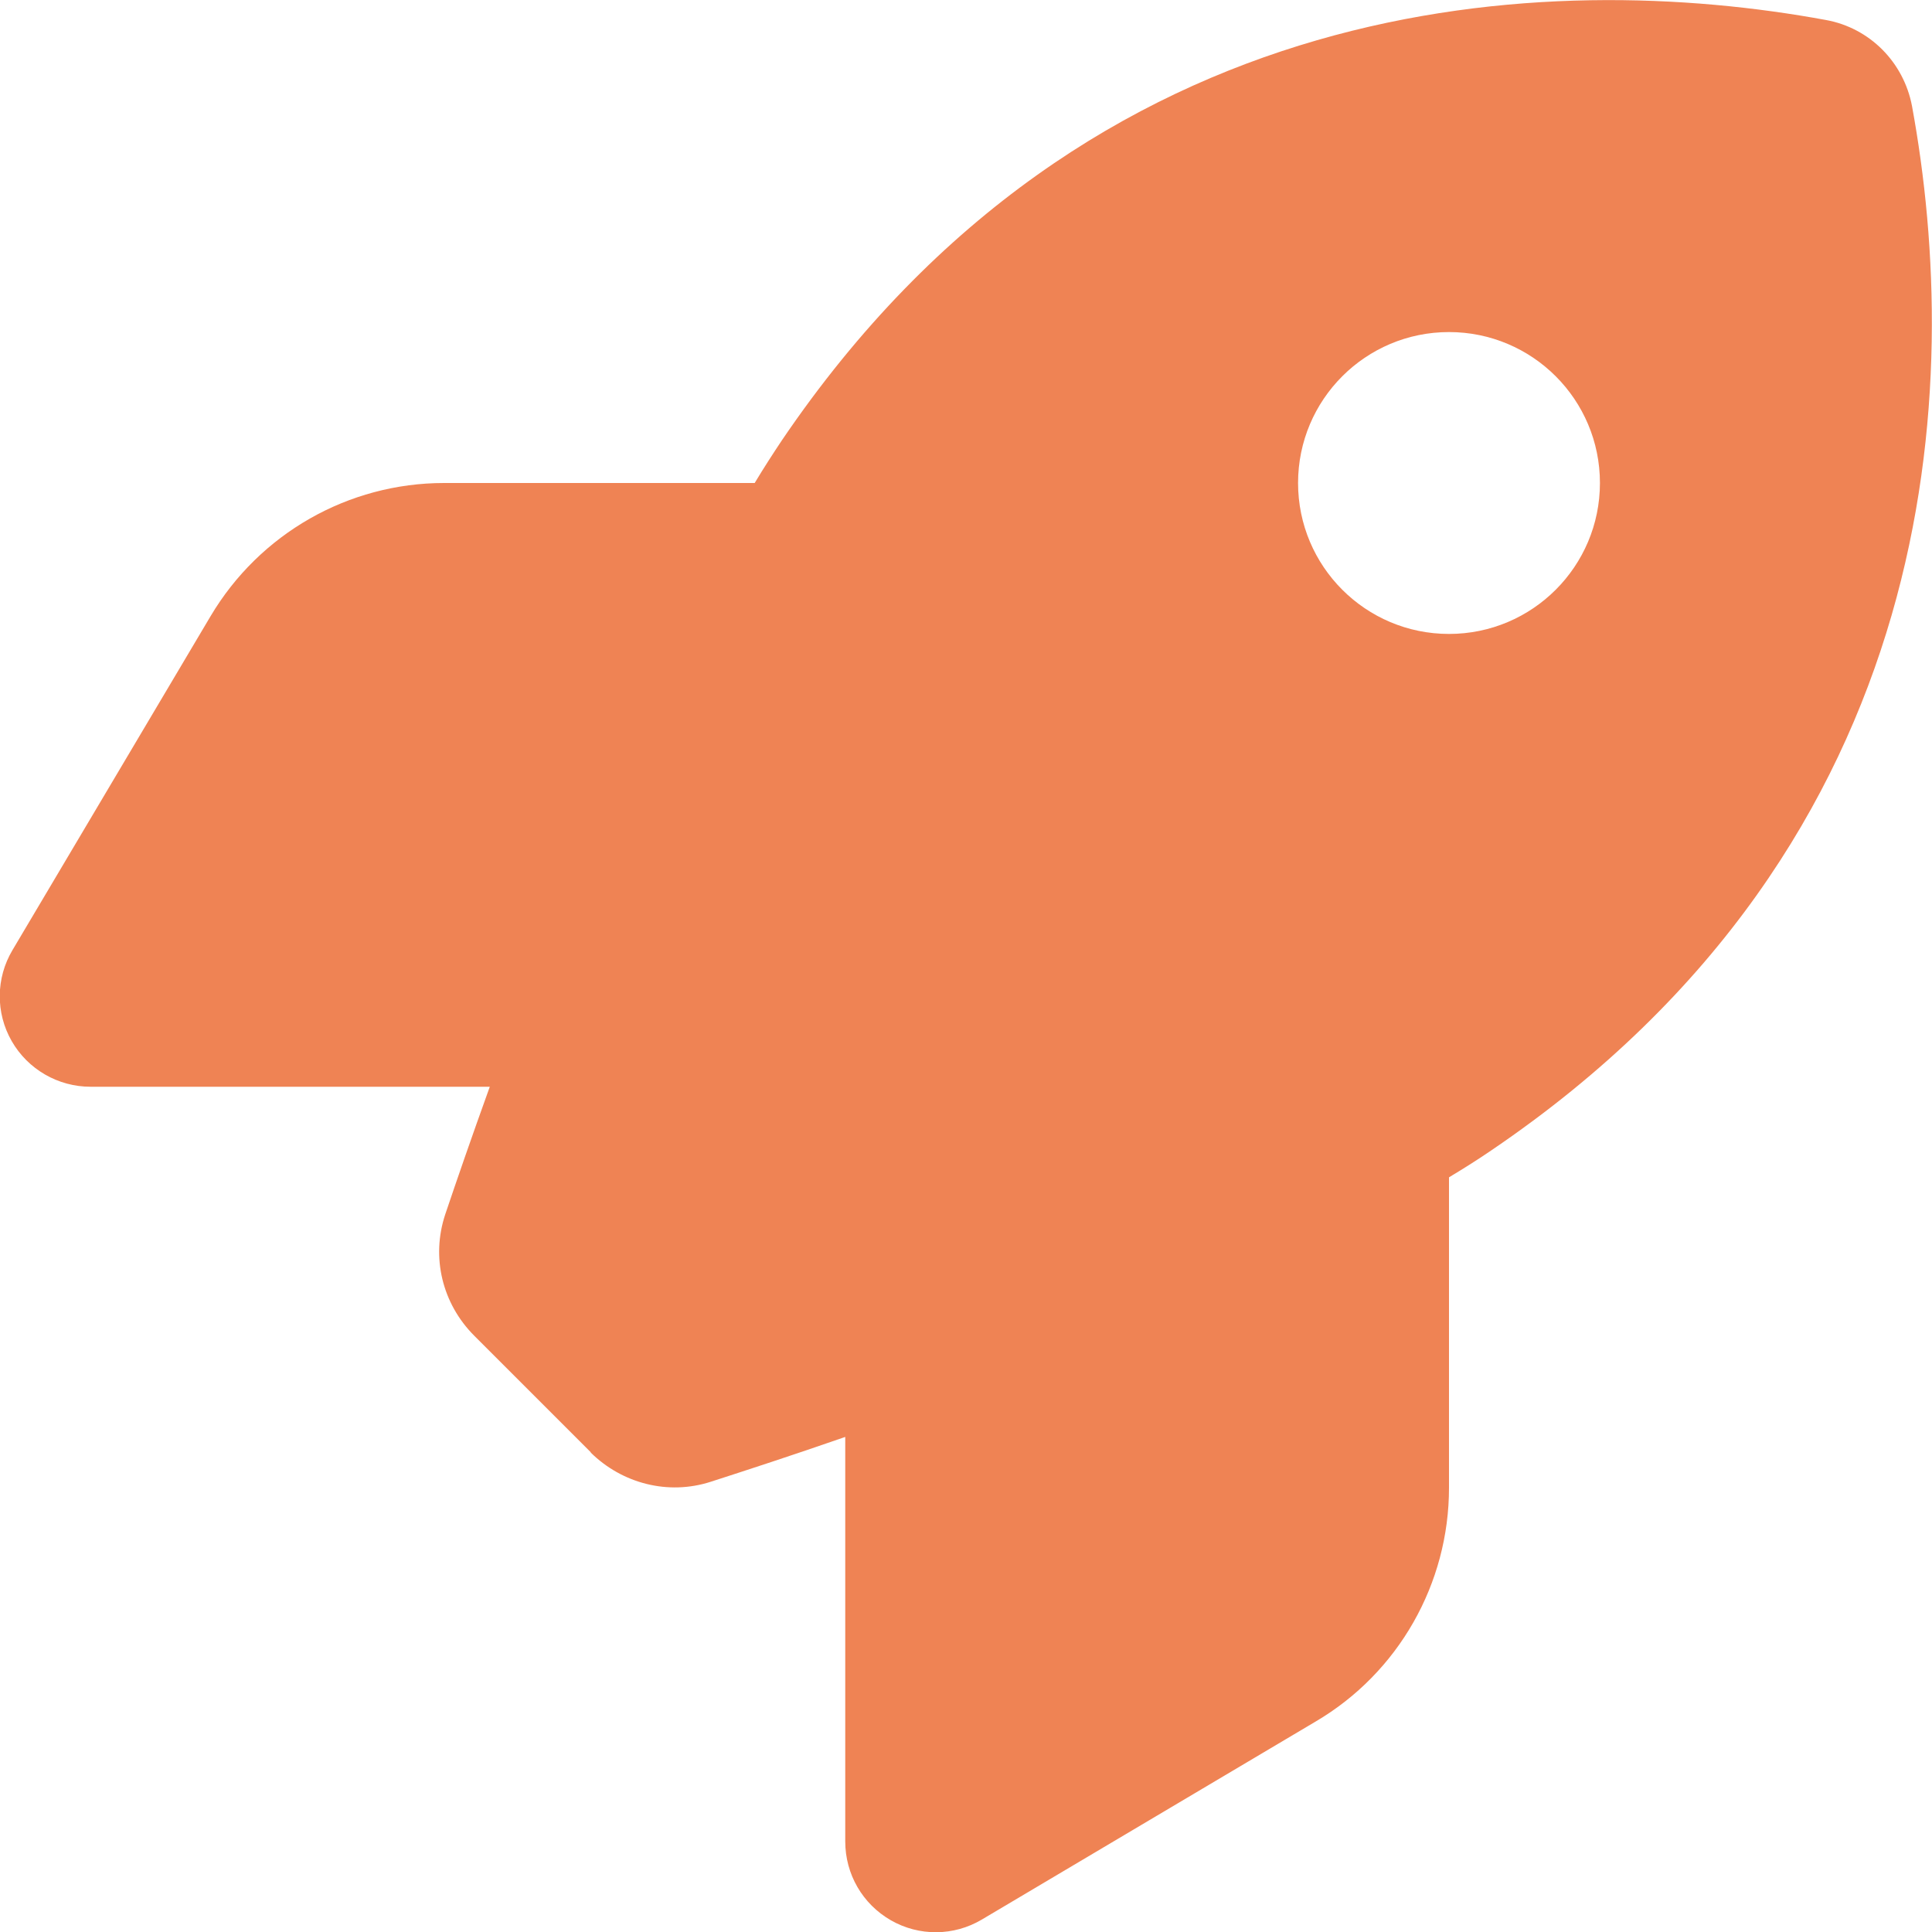
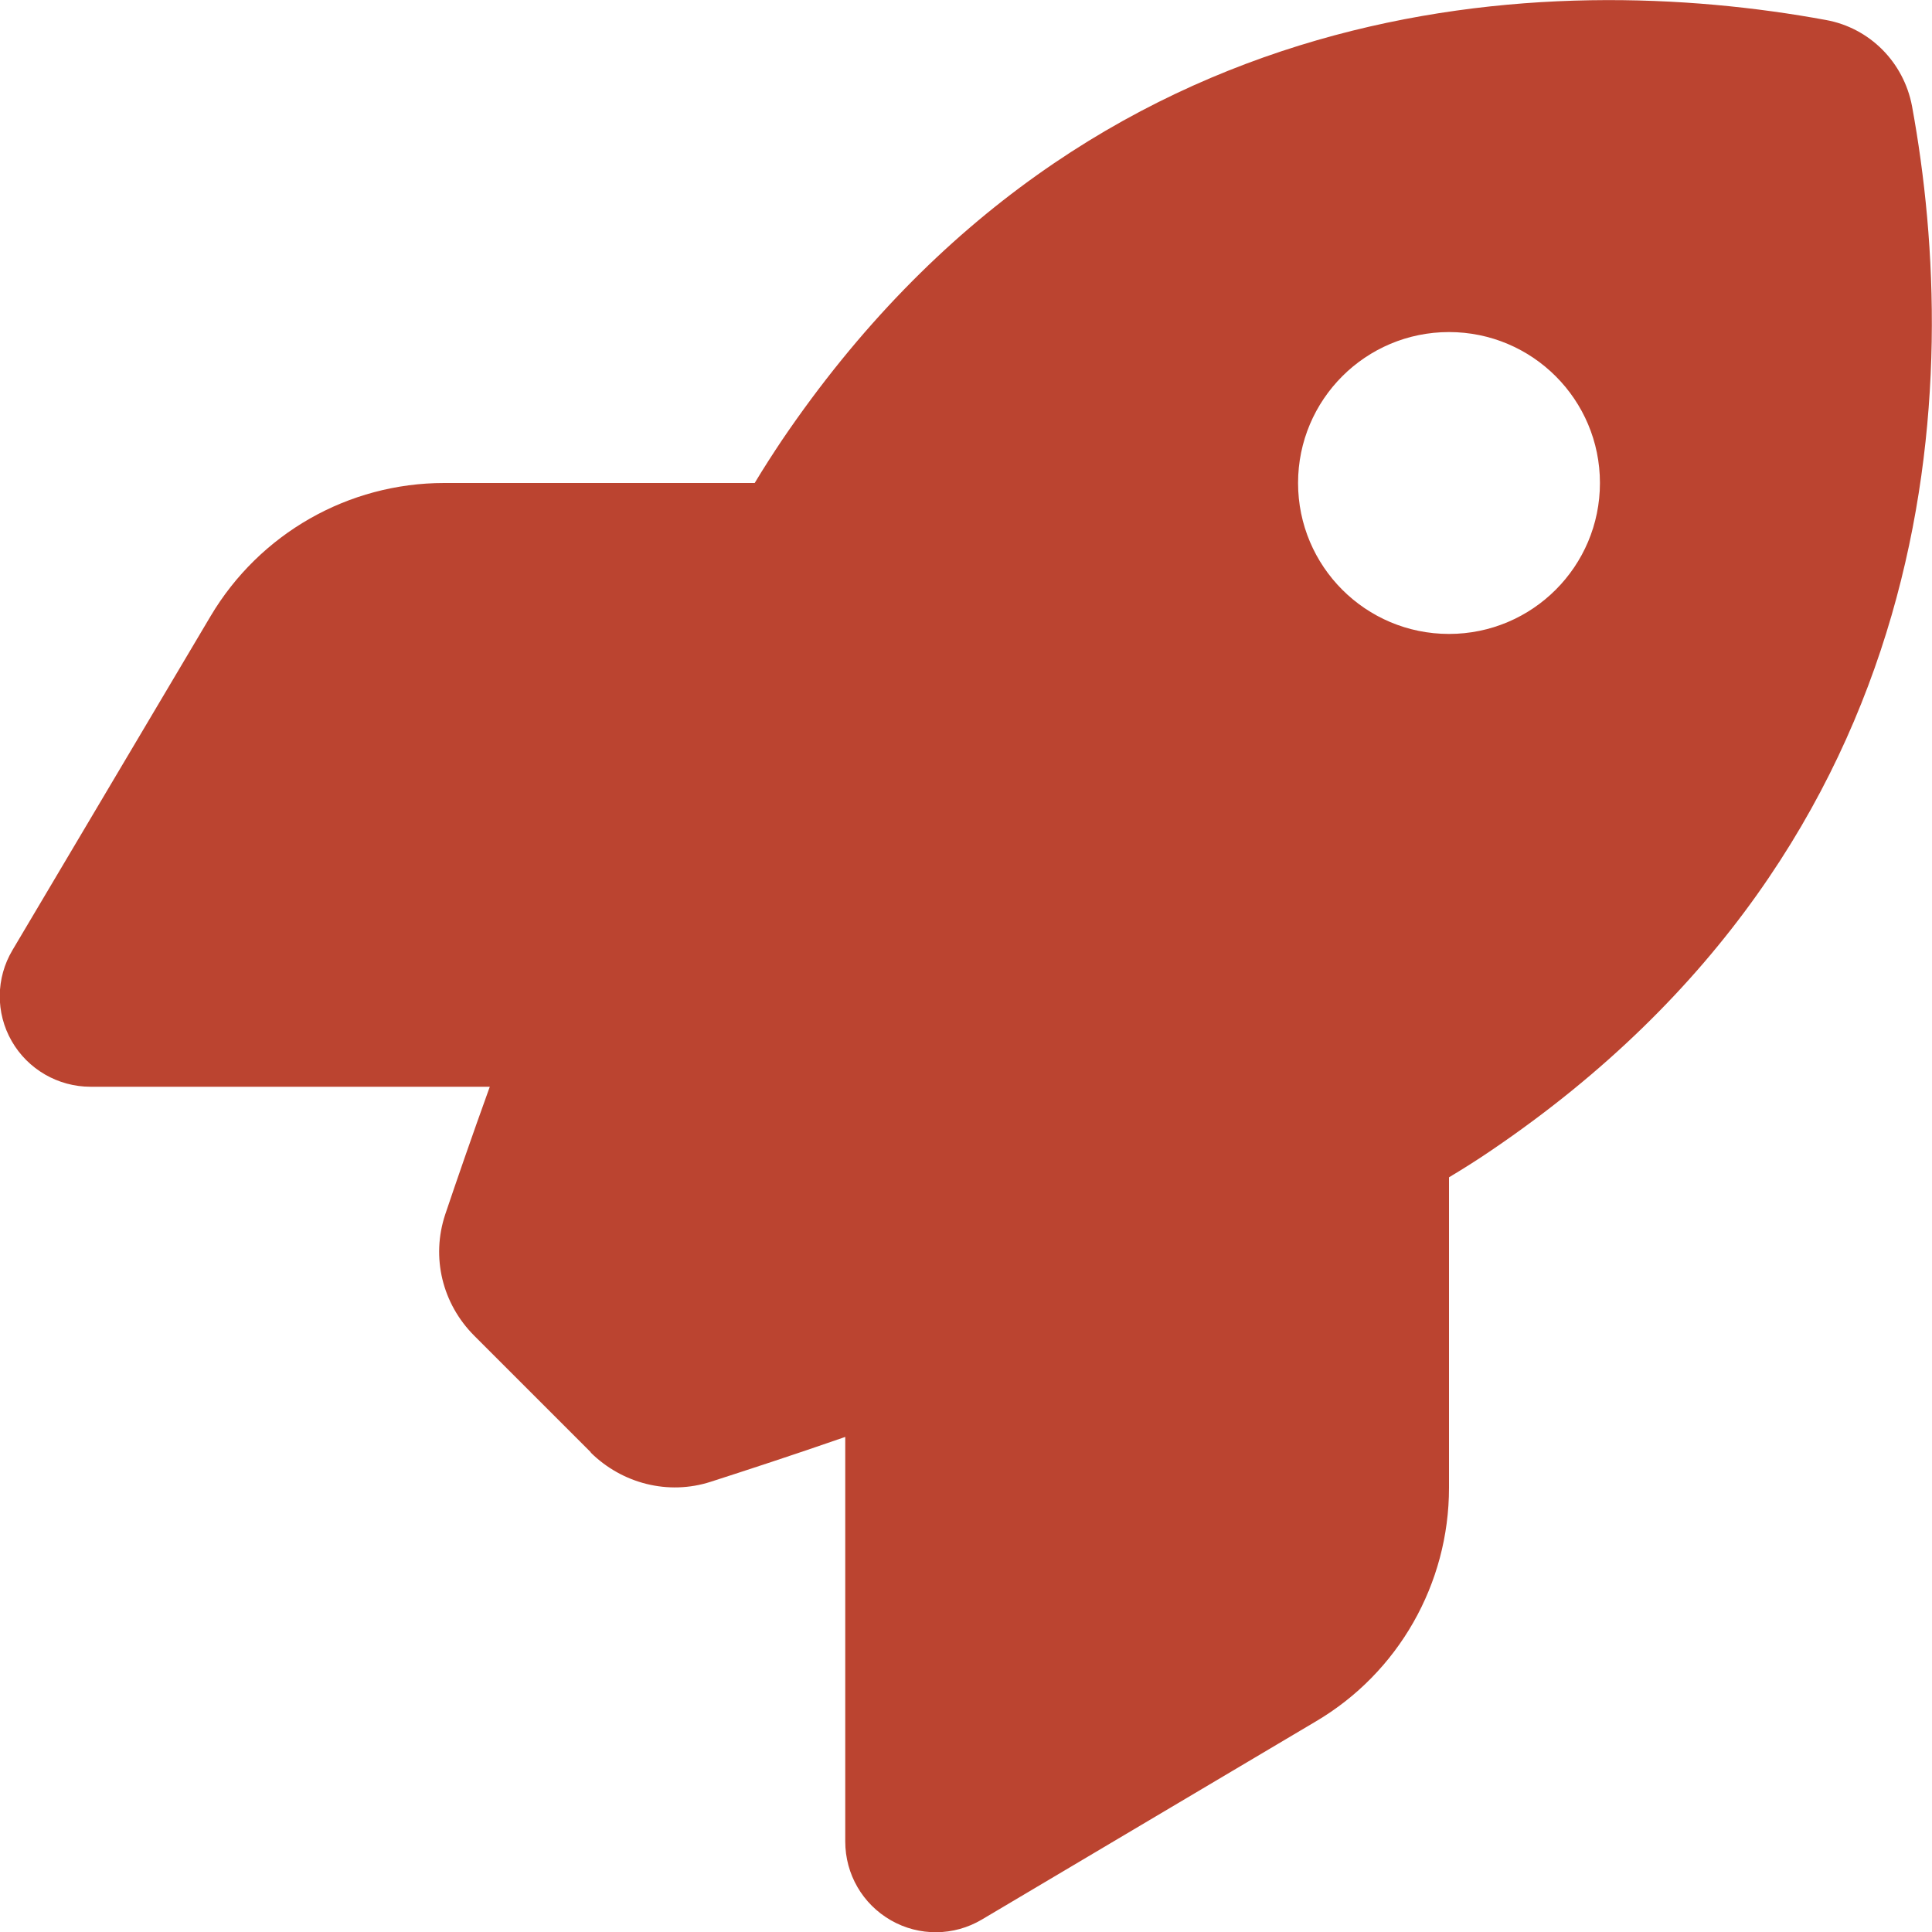
- <svg xmlns="http://www.w3.org/2000/svg" viewBox="0 0 512 512" fill="#ef8354">
+ <svg xmlns="http://www.w3.org/2000/svg" viewBox="0 0 512 512" fill="#bb4430">
  <path d="M156.6 384.9L125.7 354c-8.5-8.5-11.5-20.8-7.7-32.2c3-8.9 7-20.5 11.8-33.8L24 288c-8.6 0-16.6-4.6-20.9-12.1s-4.2-16.7 .2-24.1l52.5-88.5c13-21.9 36.5-35.3 61.9-35.3l82.3 0c2.4-4 4.8-7.7 7.2-11.3C289.1-4.1 411.1-8.1 483.9 5.3c11.6 2.1 20.6 11.2 22.8 22.8c13.4 72.9 9.3 194.8-111.4 276.7c-3.5 2.4-7.3 4.8-11.3 7.2v82.3c0 25.4-13.4 49-35.3 61.9l-88.5 52.5c-7.4 4.4-16.6 4.5-24.1 .2s-12.1-12.2-12.1-20.9V380.8c-14.1 4.9-26.4 8.9-35.7 11.9c-11.2 3.6-23.4 .5-31.8-7.8zM384 168a40 40 0 1 0 0-80 40 40 0 1 0 0 80z" />
</svg>
